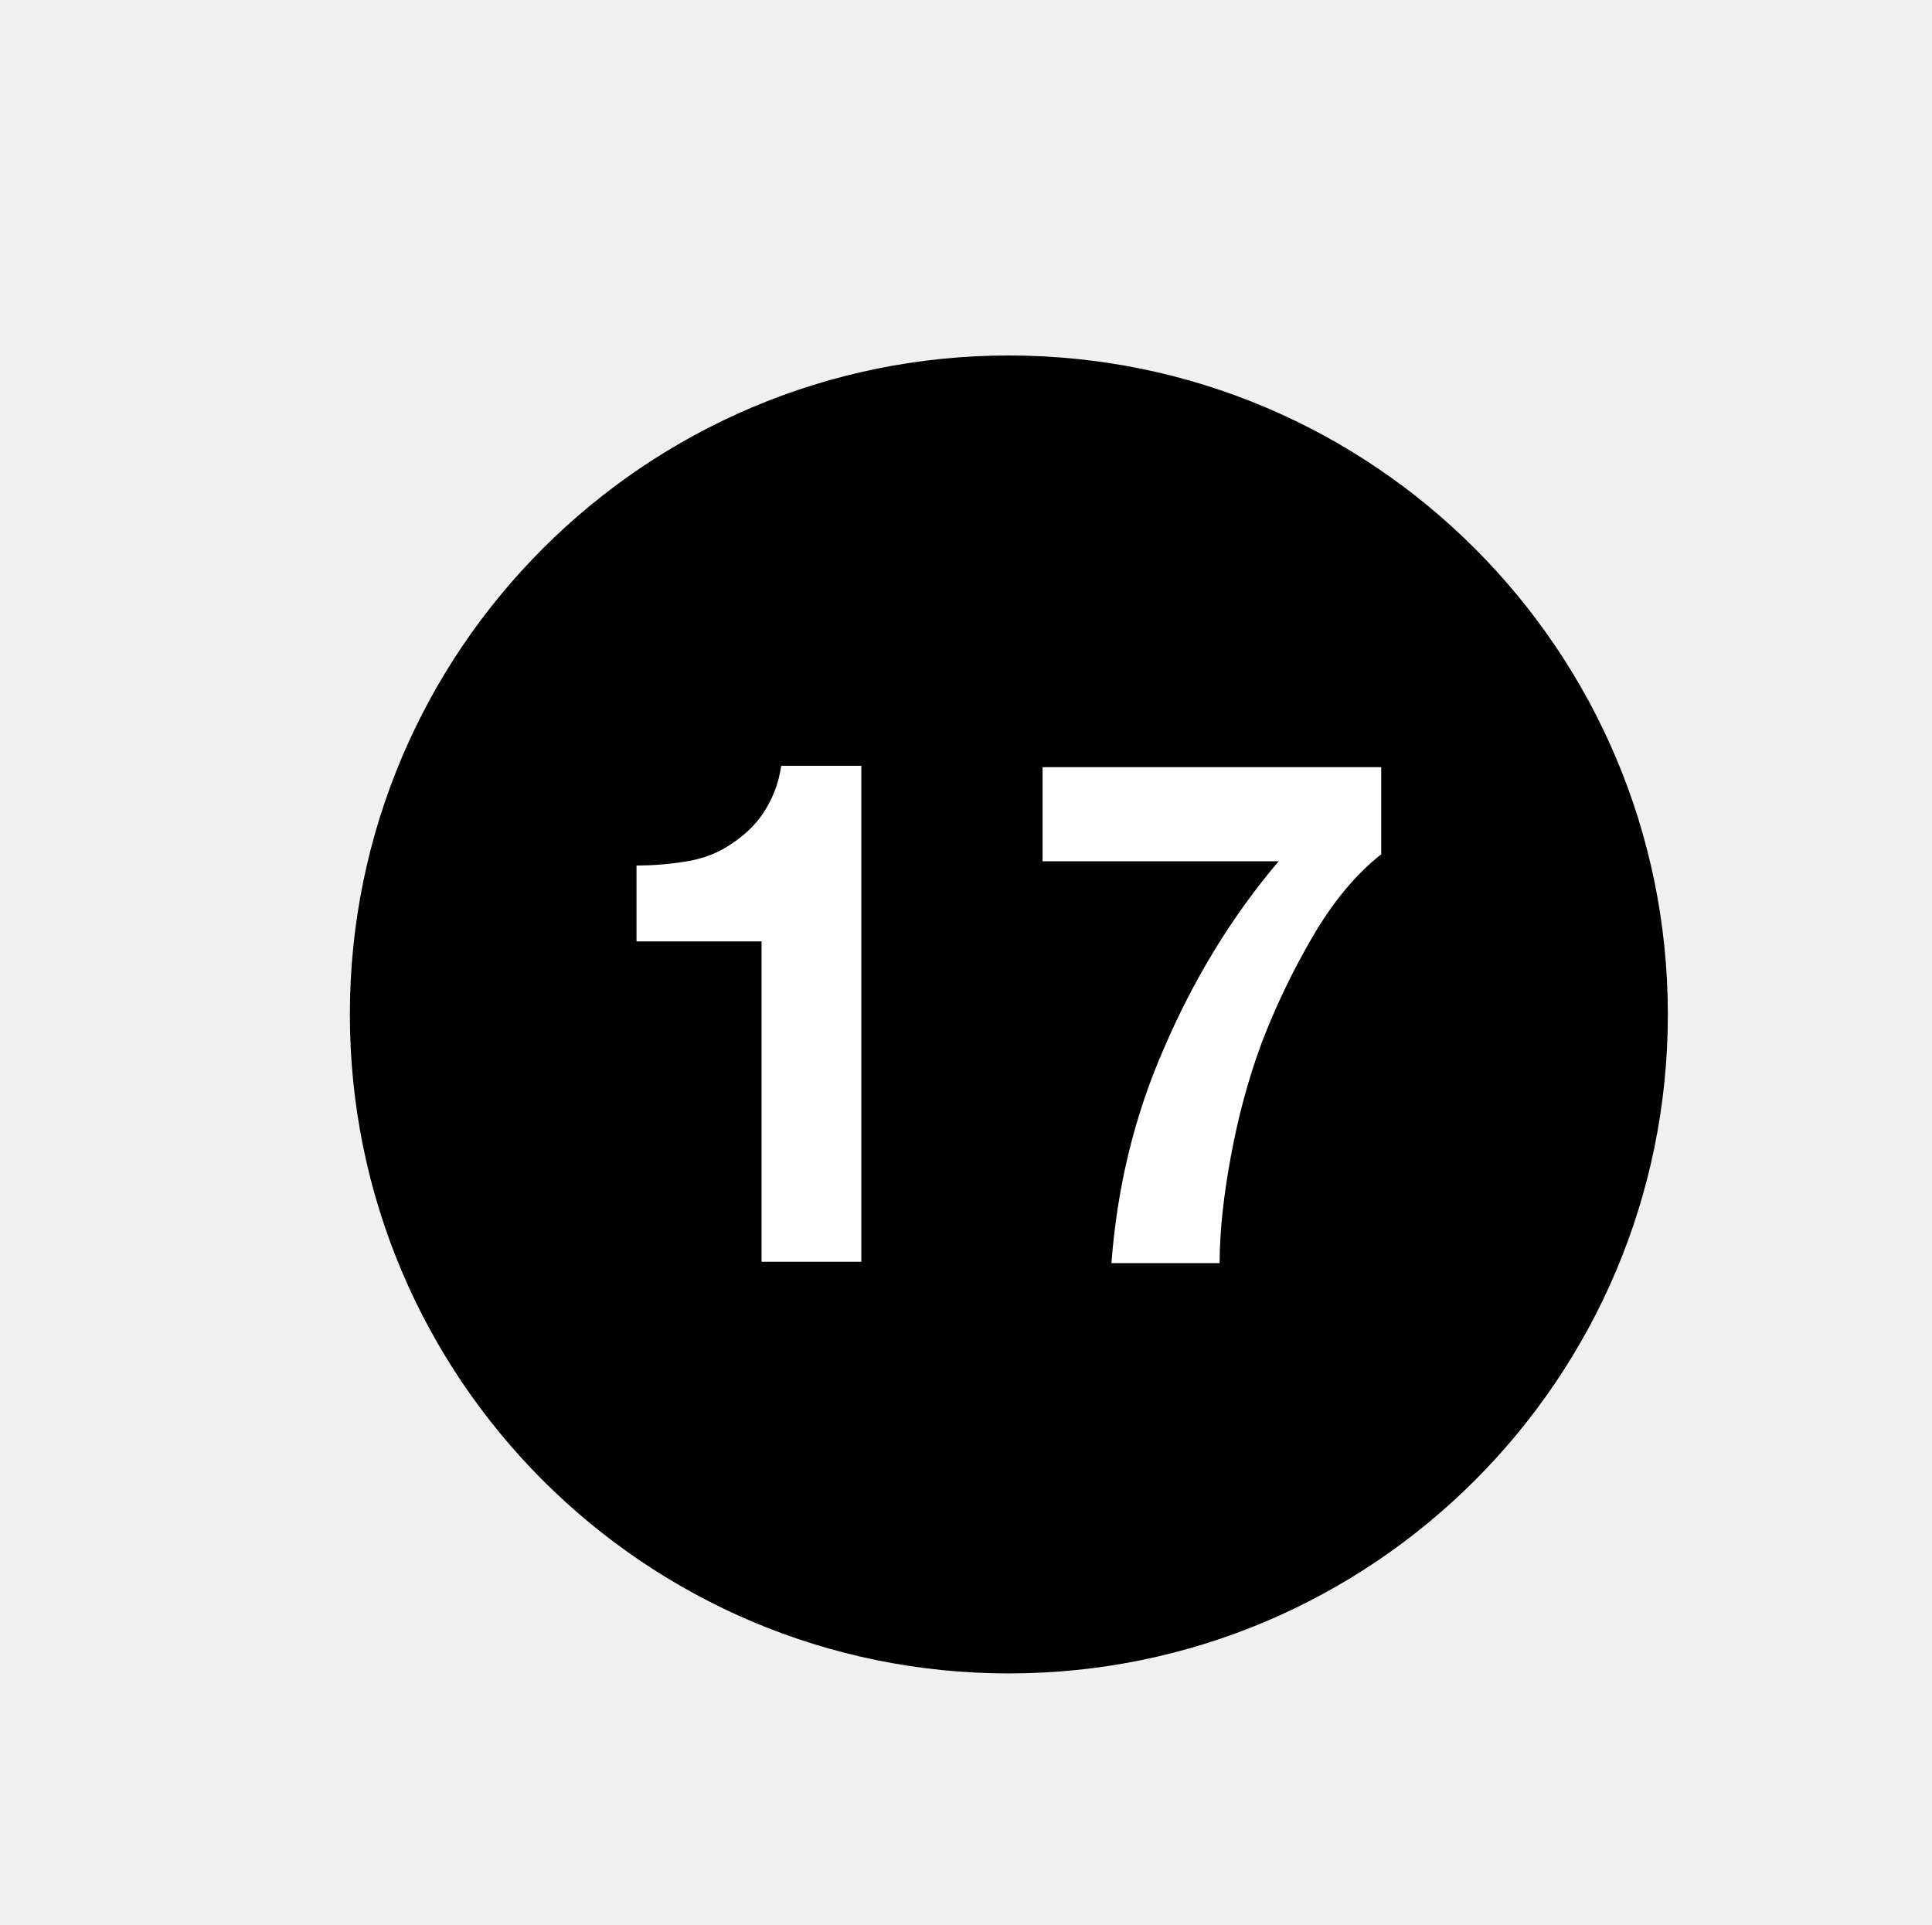
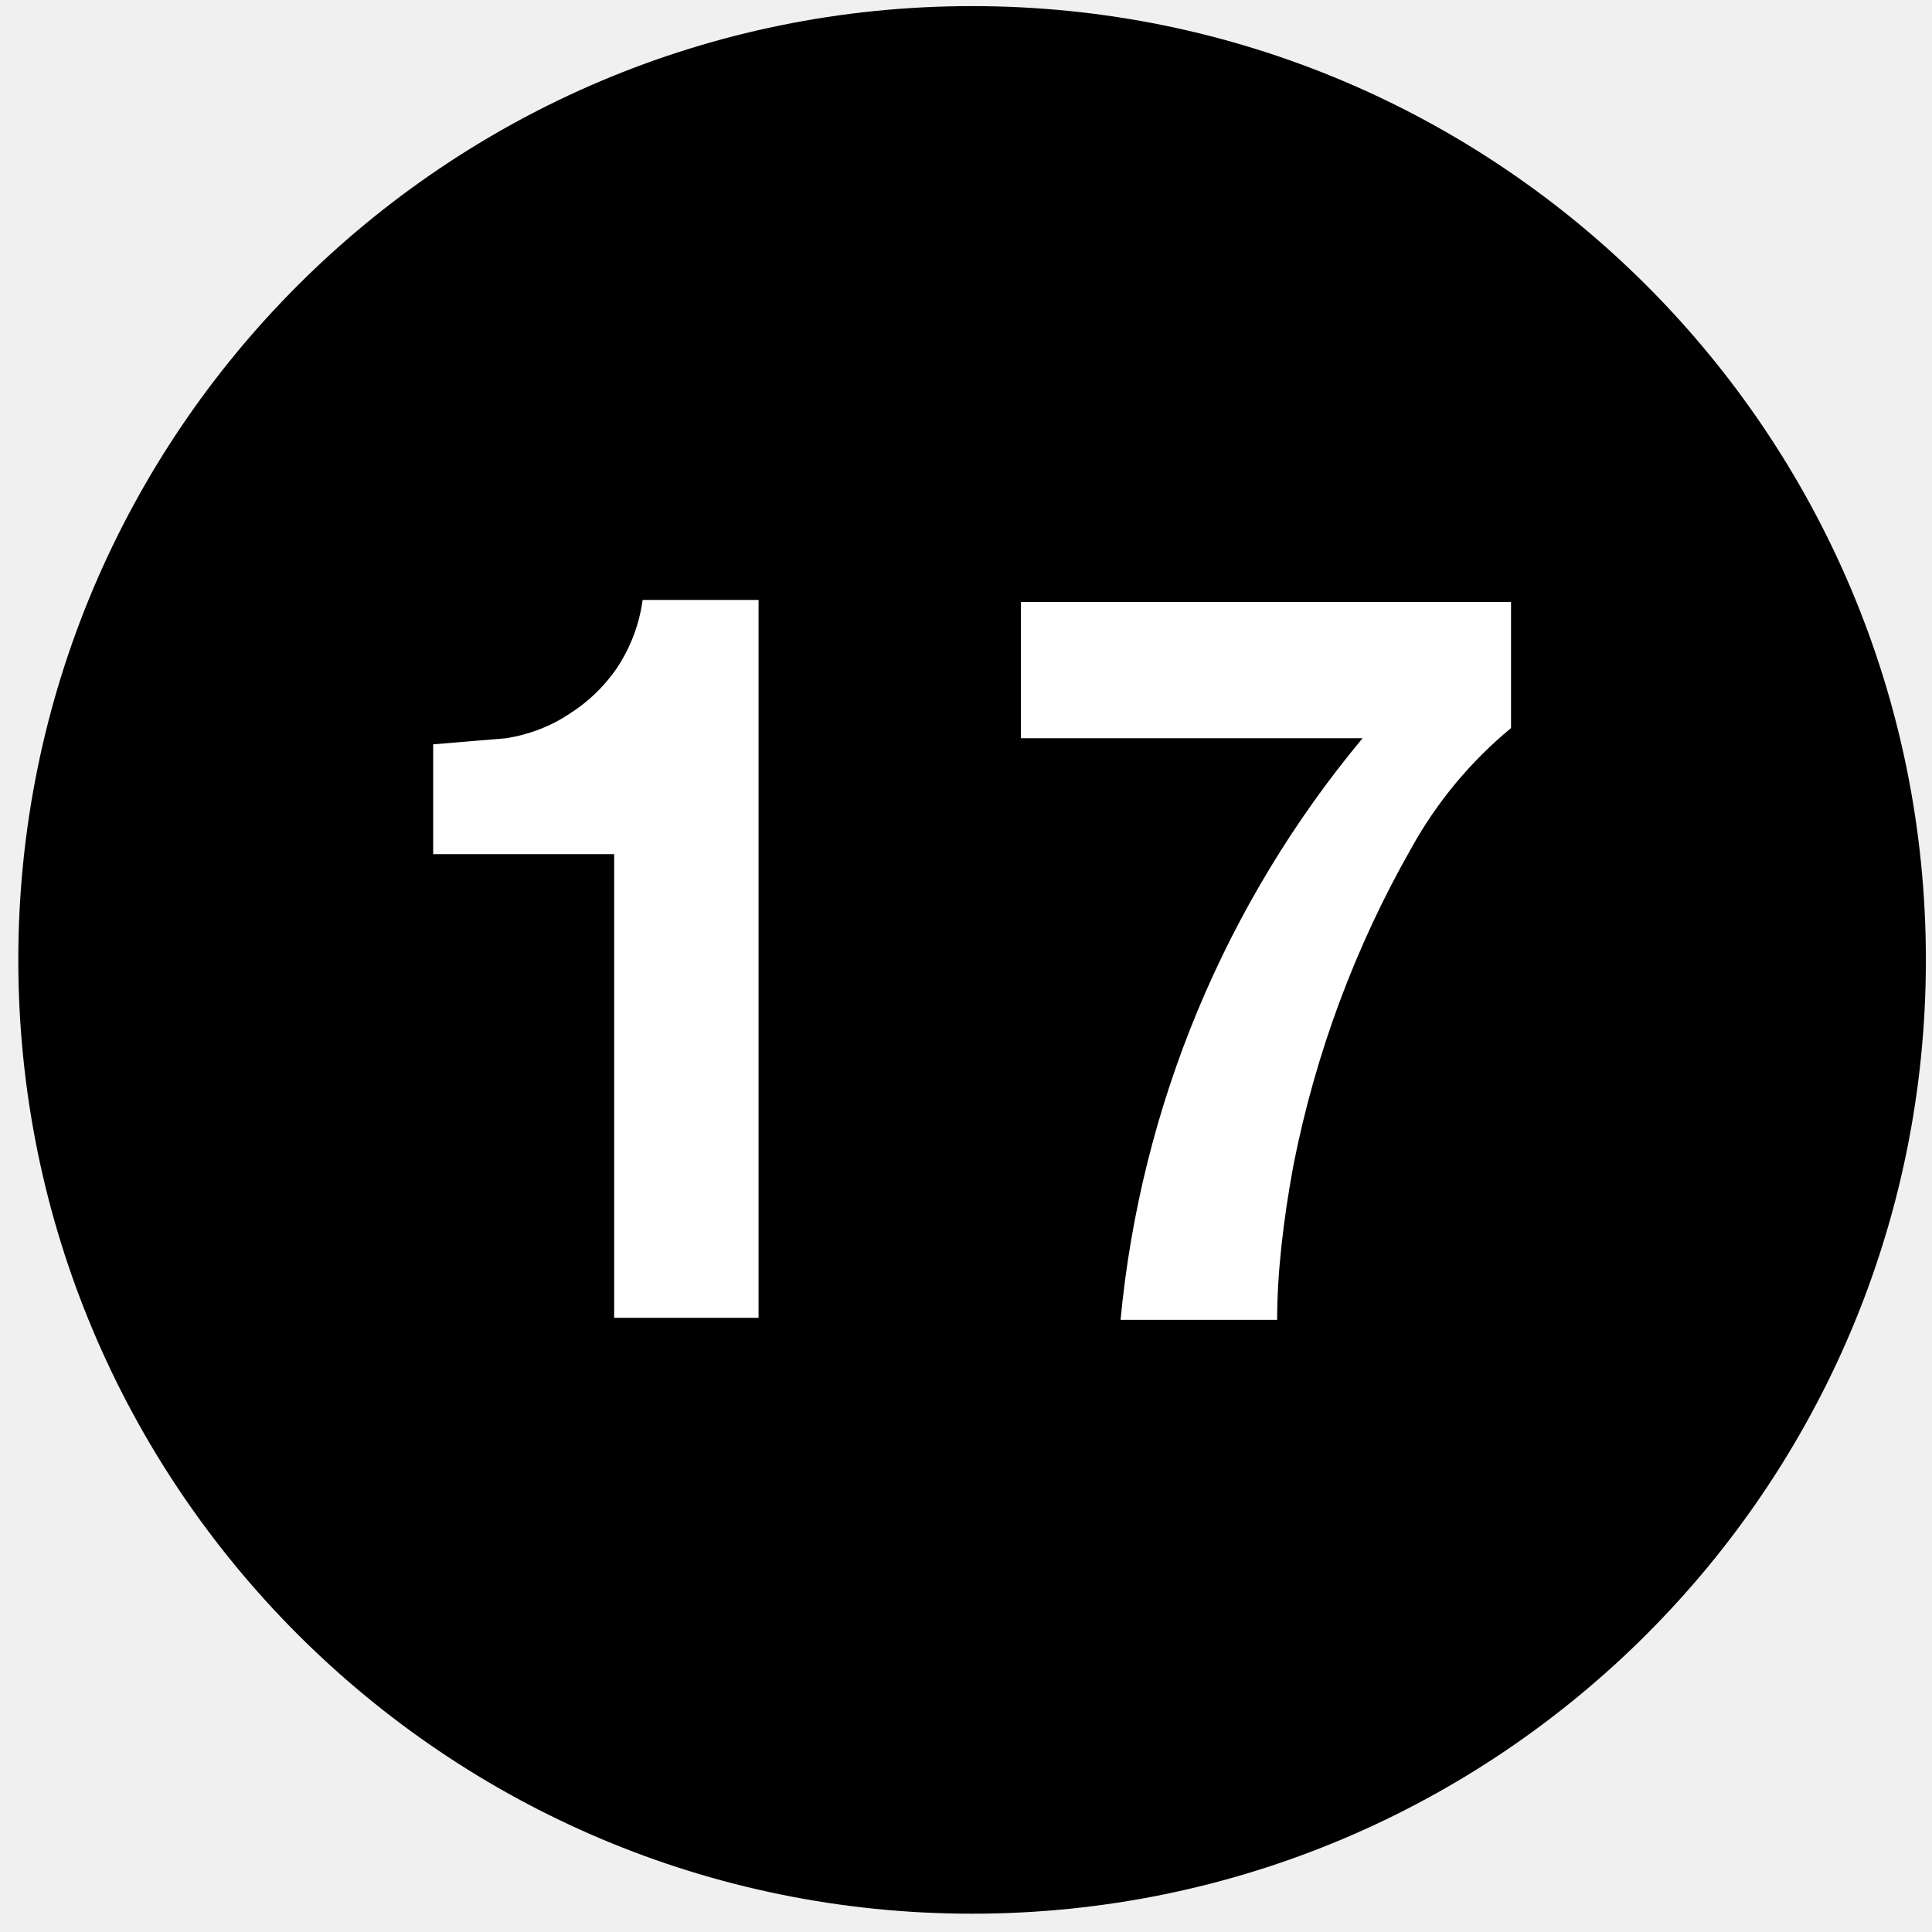
- <svg xmlns="http://www.w3.org/2000/svg" viewBox="0 0 137.5 137" xml:space="preserve">
-   <circle cx="71.8" cy="72.2" r="46.9" />
-   <g fill="#FFF">
-     <path d="M54.2 89.9V67h-8.9v-5.4c1.2 0 2.4-.1 3.6-.3 1.2-.2 2.2-.6 3.1-1.2.9-.6 1.7-1.3 2.3-2.2s1.1-2 1.3-3.4h5.7v35.3h-7.1v.1zM93.4 66.7c-1.4 2.4-2.6 4.9-3.6 7.5-1 2.7-1.7 5.4-2.2 8.1s-.8 5.3-.8 7.6h-7.7c.4-5.3 1.6-10.4 3.7-15.2 2.1-4.9 4.8-9.4 8.2-13.4H74.2v-6.7h24.1v6.2c-1.9 1.5-3.5 3.5-4.9 5.9z" />
-   </g>
+ <svg xmlns="http://www.w3.org/2000/svg" viewBox="0 0 95 95" fill="none">
+   <path d="M47.8 94.1a46.9 46.9 0 100-93.8 46.9 46.9 0 000 93.8z" fill="#000" />
+   <path d="M30.2 64.9V42h-8.9v-5.4l3.6-.3c1.2-.2 2.2-.6 3.1-1.2a8 8 0 002.3-2.2 8 8 0 001.3-3.4h5.7v35.3h-7.1v.1zm39.2-23.2a51.7 51.7 0 00-5.8 15.6c-.5 2.7-.8 5.3-.8 7.6h-7.7A52.4 52.4 0 0167 36.3H50.2v-6.7h24.1v6.2a20.6 20.6 0 00-4.9 5.9z" fill="#fff" />
</svg>
